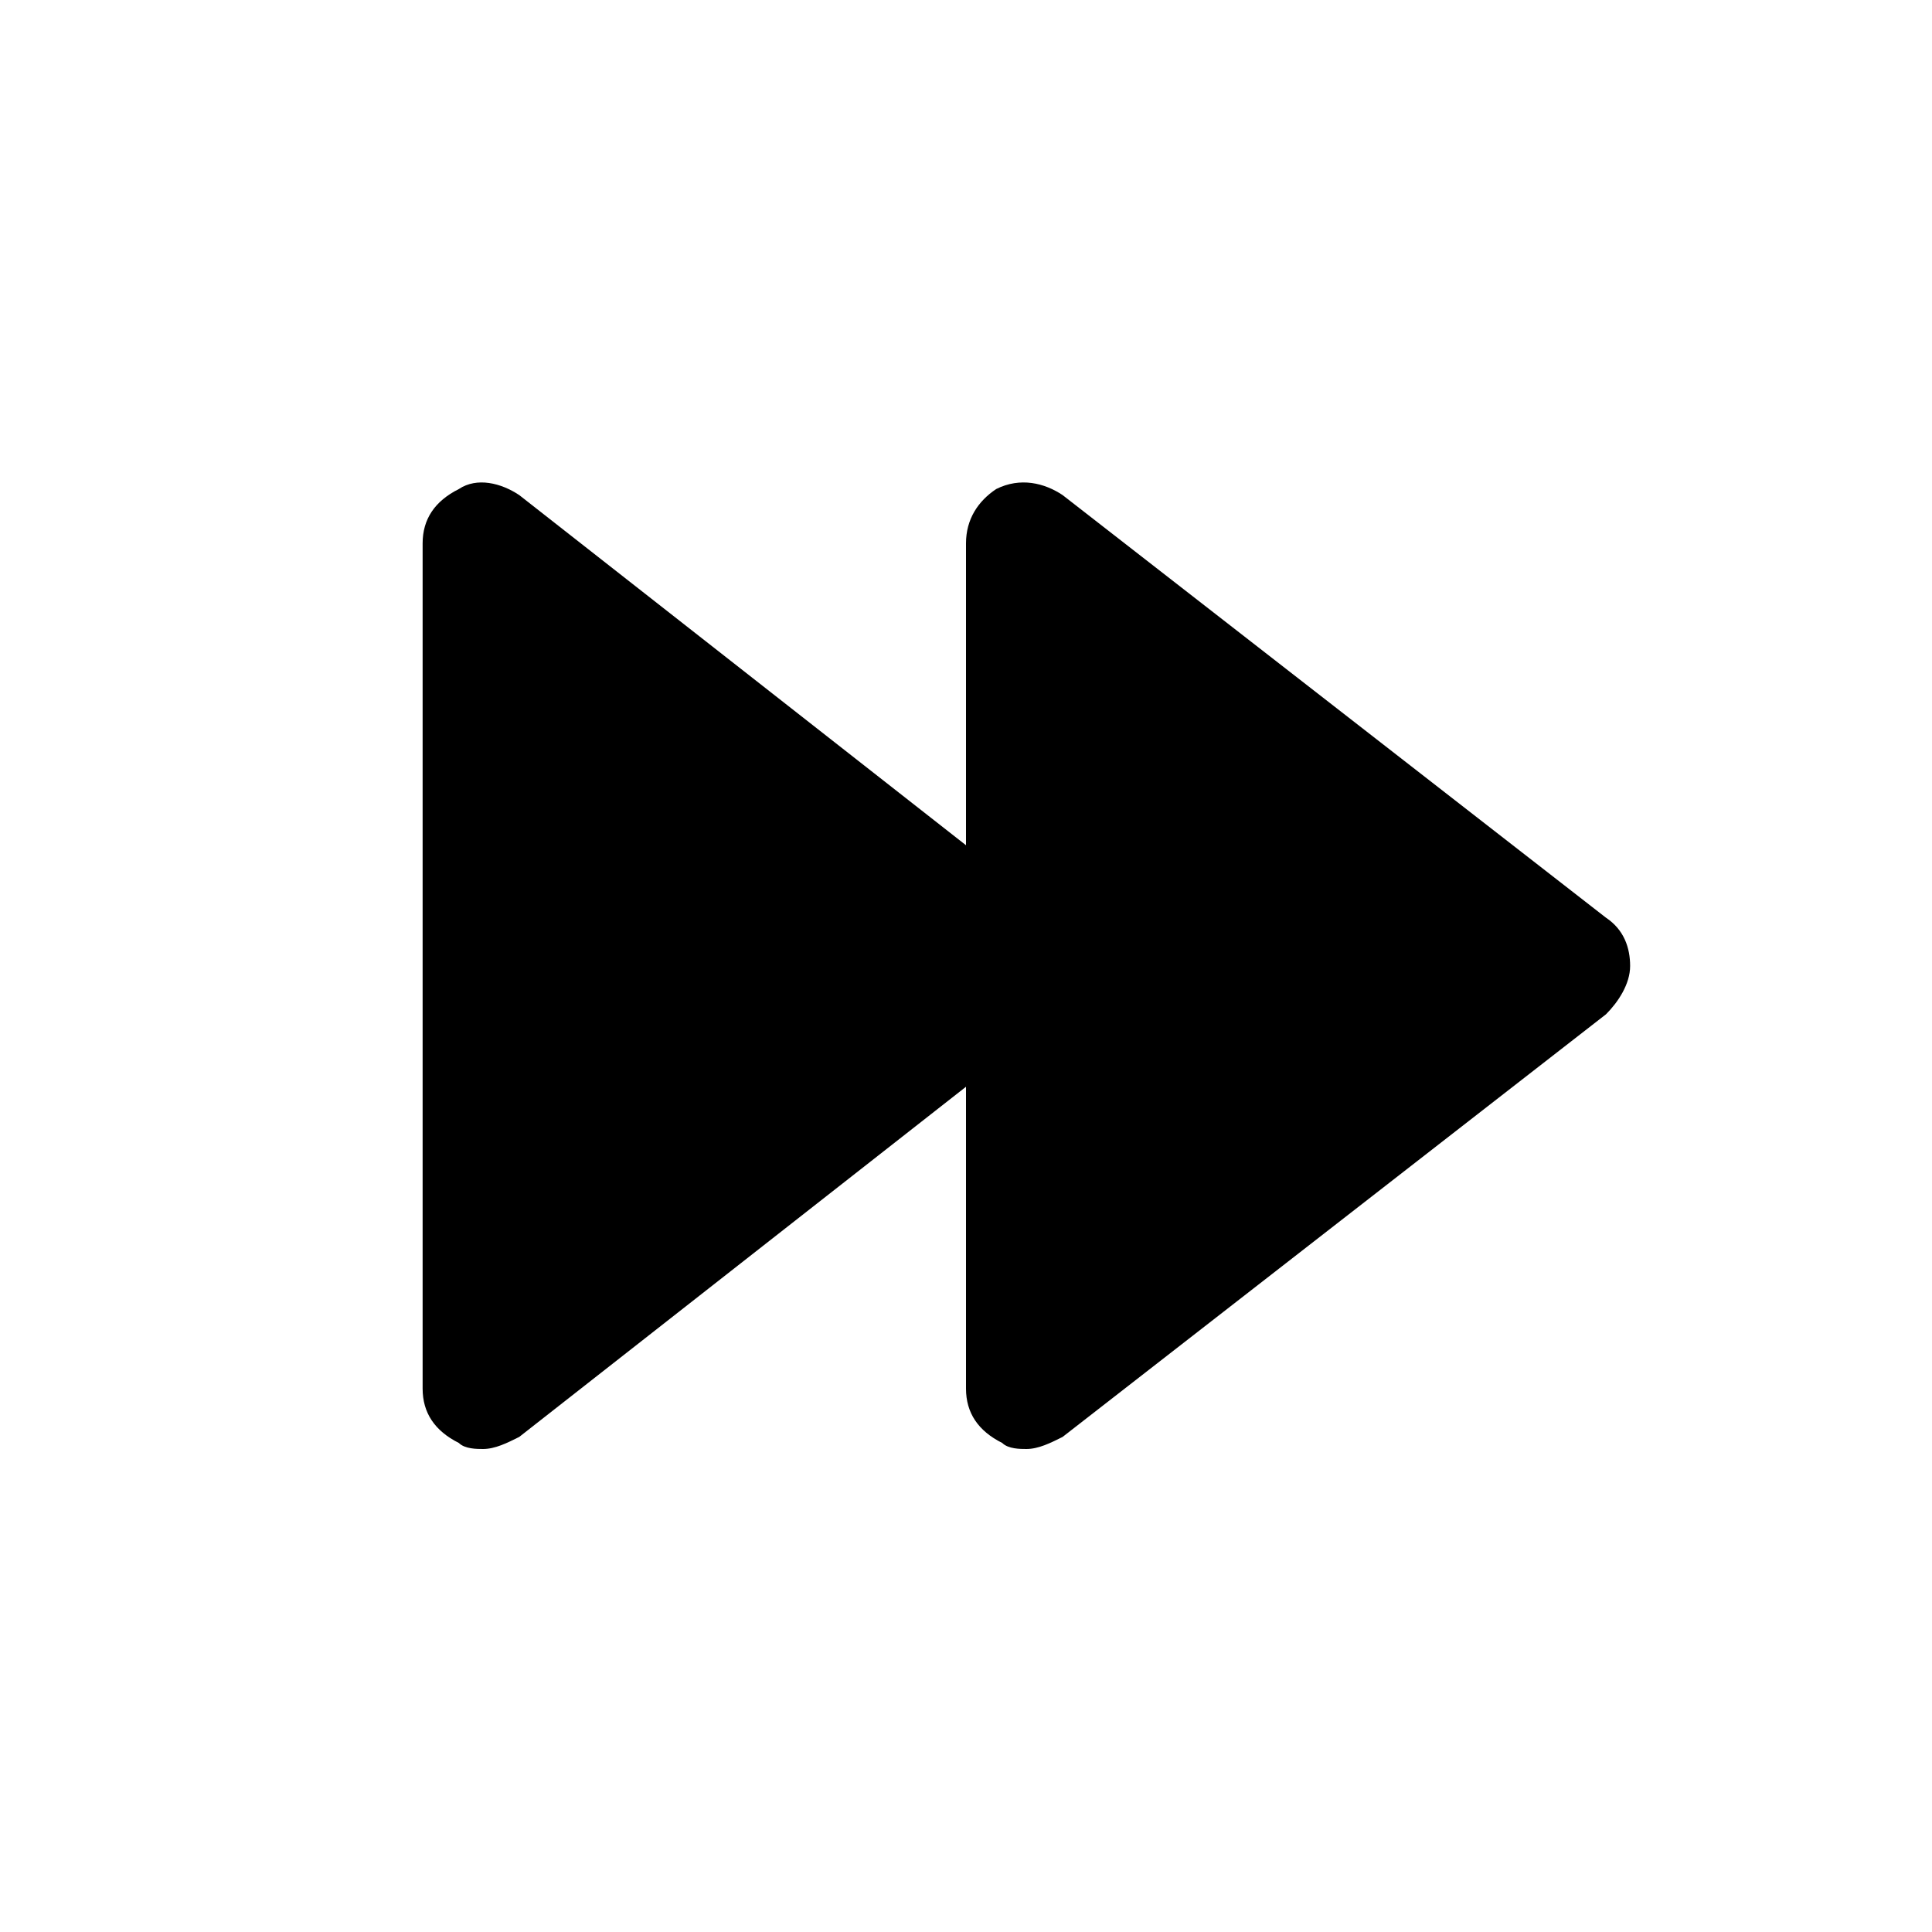
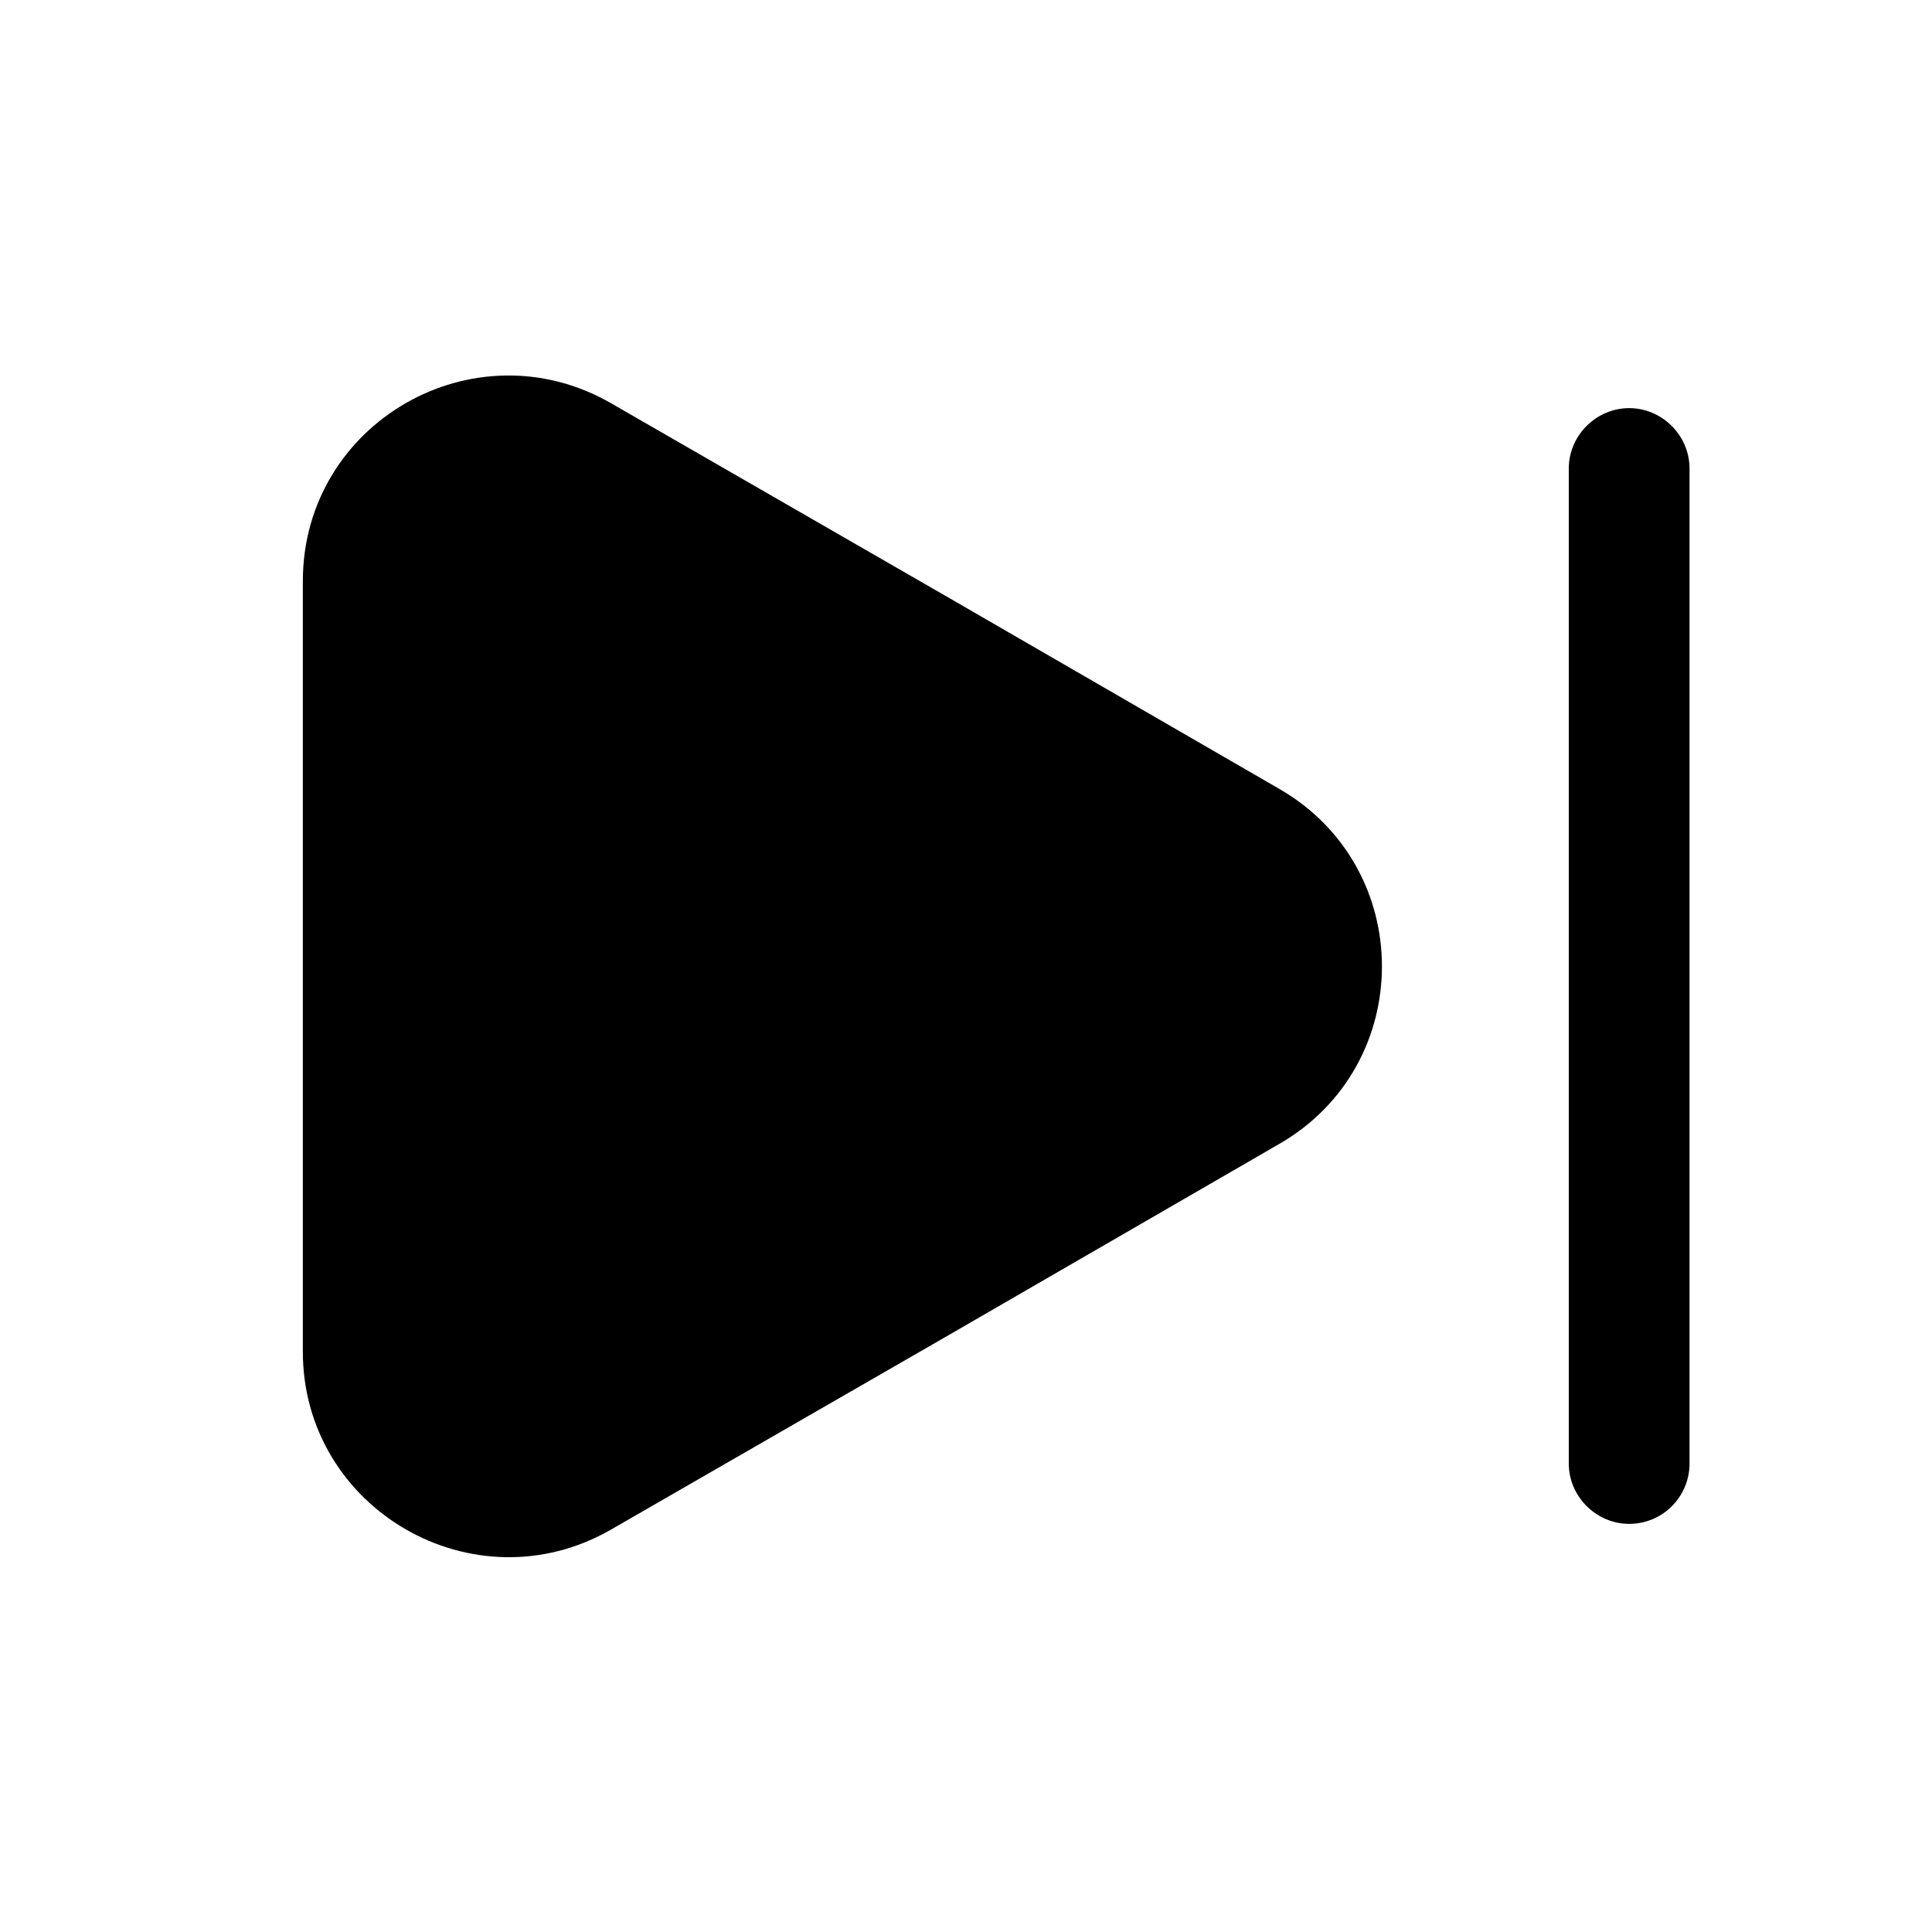
- <svg xmlns="http://www.w3.org/2000/svg" fill="#000000" height="800px" width="800px" version="1.1" id="Icons" viewBox="0 0 32 32" xml:space="preserve">
-   <path d="M26.6,15.2l-9-7c-0.3-0.2-0.7-0.3-1.1-0.1C16.2,8.3,16,8.6,16,9v5L8.6,8.2C8.3,8,7.9,7.9,7.6,8.1C7.2,8.3,7,8.6,7,9v14  c0,0.4,0.2,0.7,0.6,0.9C7.7,24,7.9,24,8,24c0.2,0,0.4-0.1,0.6-0.2L16,18v5c0,0.4,0.2,0.7,0.6,0.9C16.7,24,16.9,24,17,24  c0.2,0,0.4-0.1,0.6-0.2l9-7c0.2-0.2,0.4-0.5,0.4-0.8S26.9,15.4,26.6,15.2z" />
+ <svg xmlns="http://www.w3.org/2000/svg" width="800px" height="800px" viewBox="0 0 24 24" fill="none">
+   <path d="M3.762 7.22V16.79C3.762 18.75 5.892 19.98 7.592 19L11.742 16.61L15.892 14.21C17.592 13.23 17.592 10.78 15.892 9.8L11.742 7.4L7.592 5.01C5.892 4.03 3.762 5.25 3.762 7.22Z" fill="#000000" />
+   <path d="M20.238 18.93C19.828 18.93 19.488 18.59 19.488 18.18V5.82C19.488 5.41 19.828 5.07 20.238 5.07C20.648 5.07 20.988 5.41 20.988 5.82V18.18C20.988 18.59 20.658 18.93 20.238 18.93Z" fill="#000000" />
</svg>
